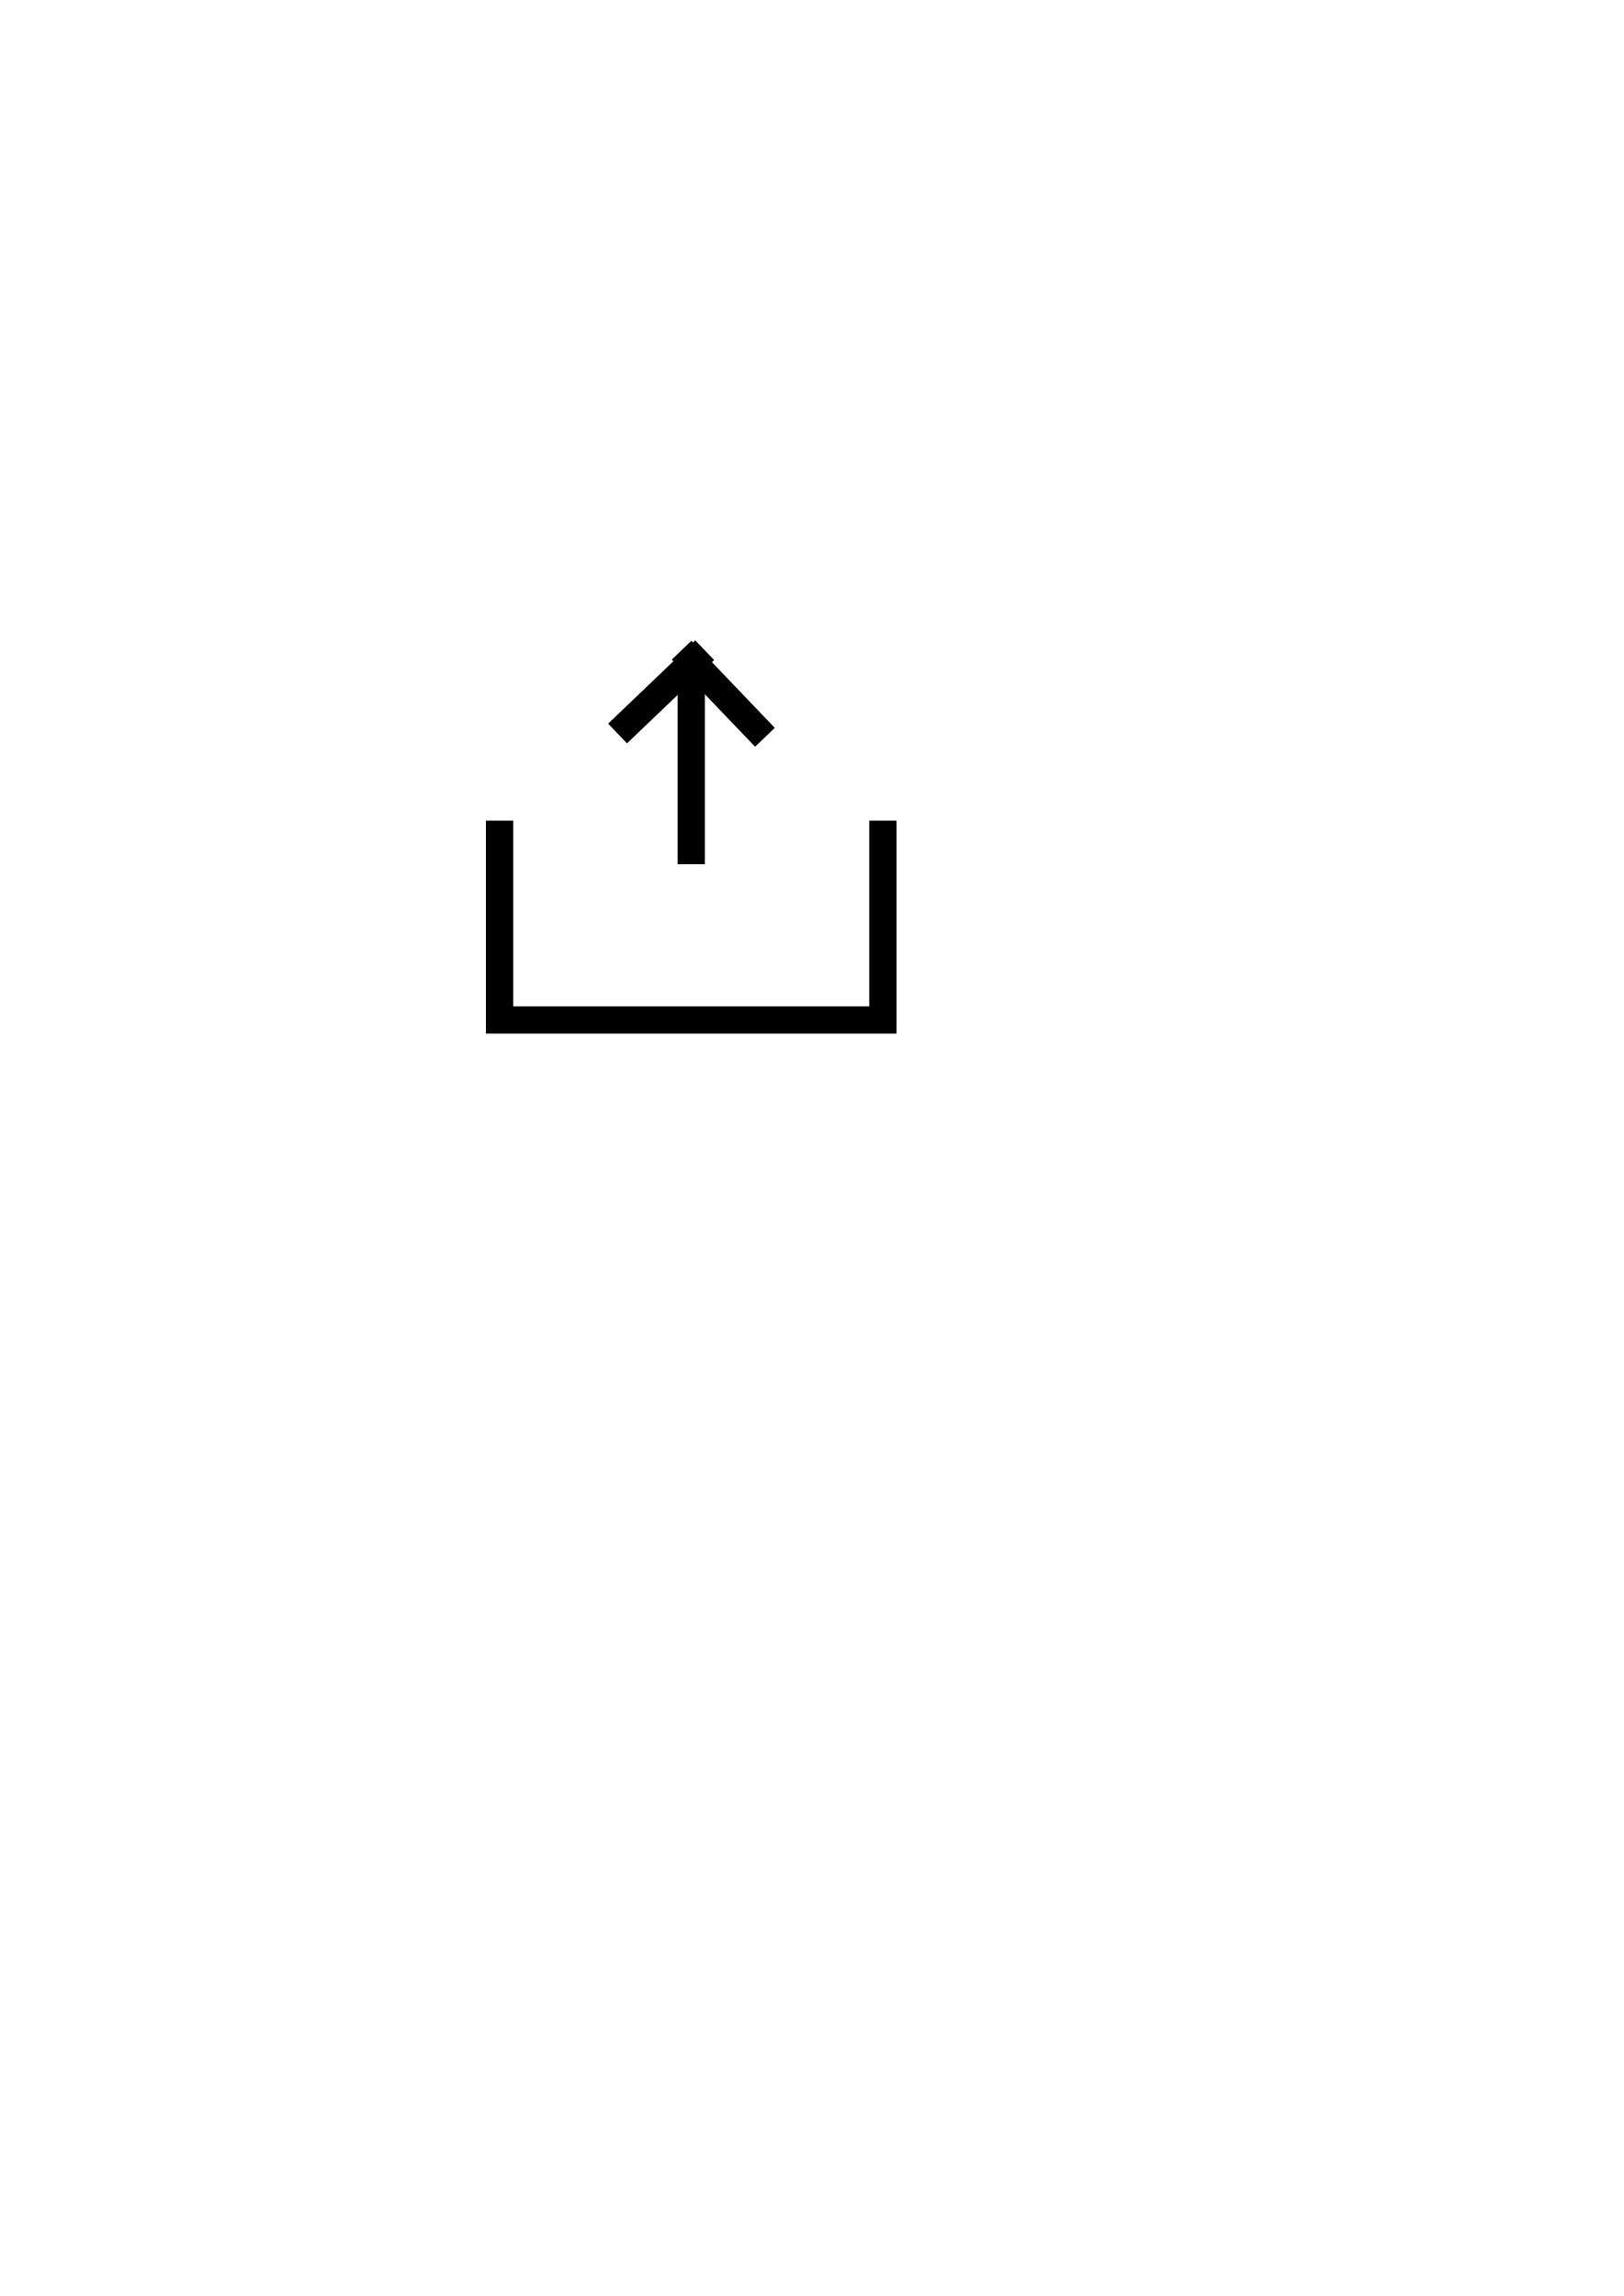
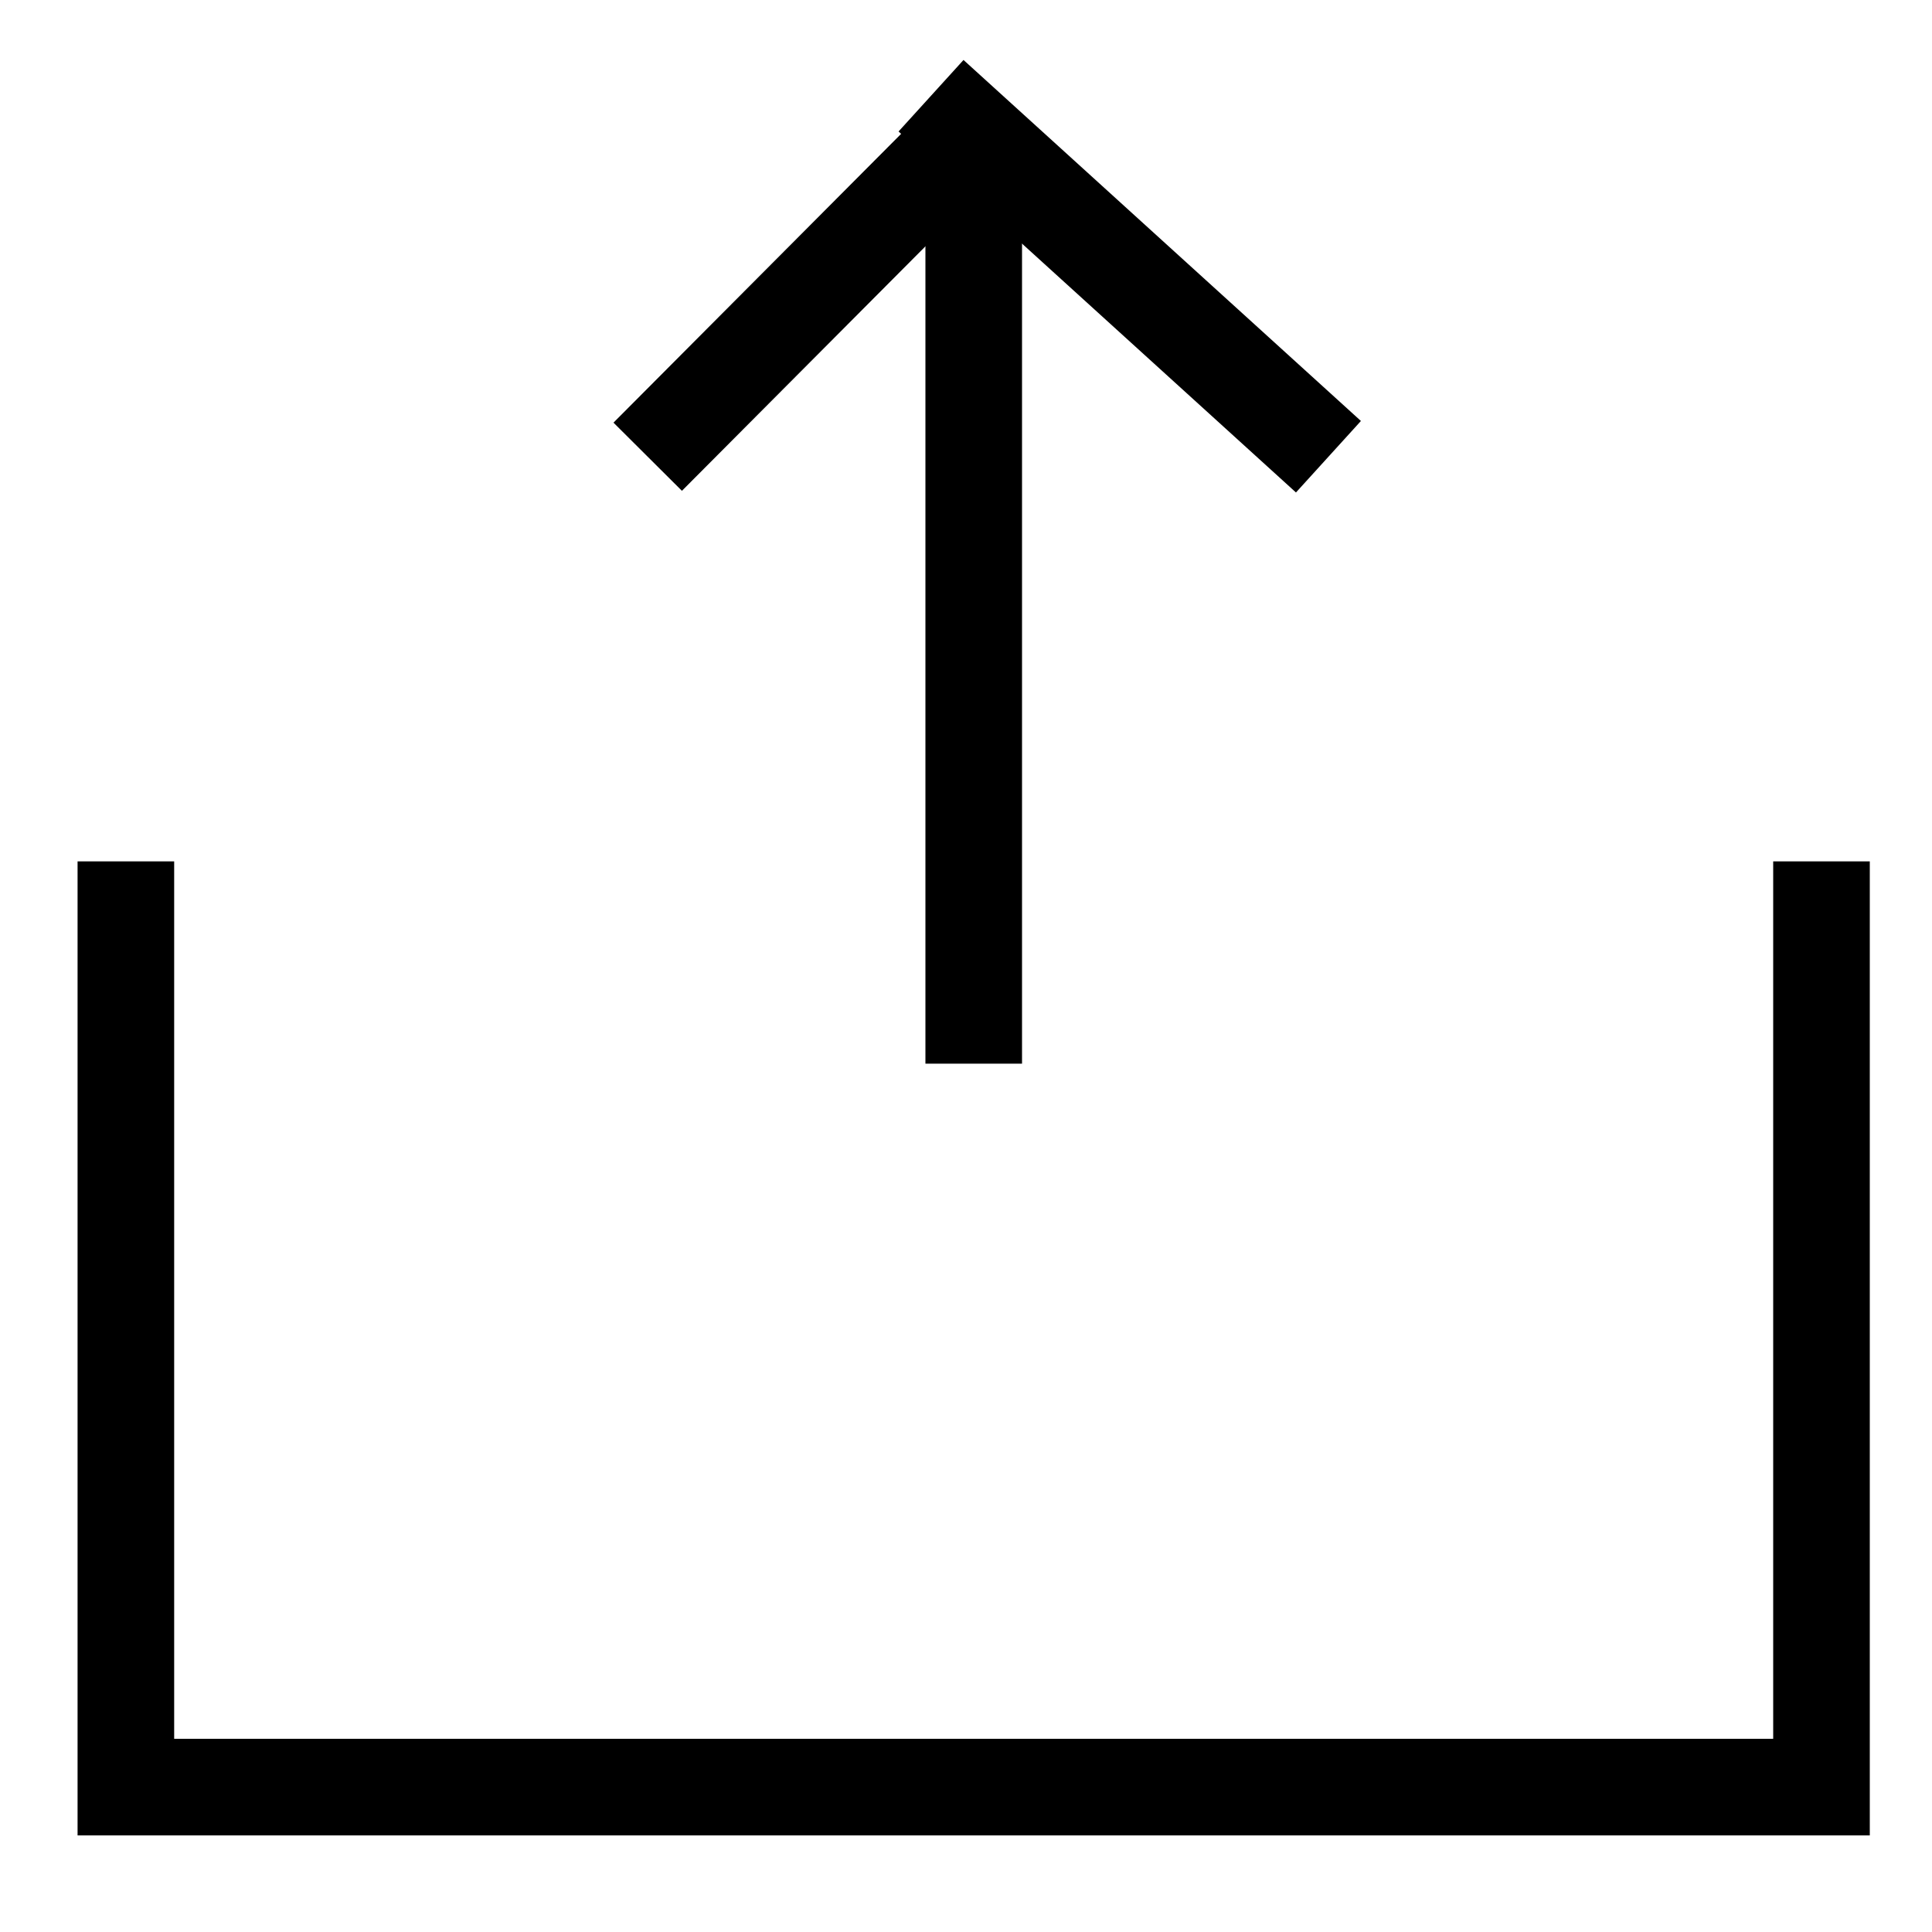
- <svg xmlns="http://www.w3.org/2000/svg" version="1.1" id="Layer_1" x="0px" y="0px" viewBox="0 0 595.28 841.89" style="enable-background:new 0 0 595.28 841.89;" xml:space="preserve">
+ <svg xmlns="http://www.w3.org/2000/svg" version="1.1" id="Layer_1" x="0px" y="0px" viewBox="0 0 200 200" style="enable-background:new 0 0 200 200;" xml:space="preserve">
  <style type="text/css">
	.st0{fill:none;stroke:#000000;stroke-width:10;stroke-miterlimit:10;}
</style>
-   <path class="st0" d="M168.83,274" />
-   <polyline class="st0" points="323.69,300.91 323.69,374 183.15,374 183.15,300.91 " />
-   <line class="st0" x1="253.42" y1="316.88" x2="253.42" y2="244.66" />
-   <line class="st0" x1="226.41" y1="268.96" x2="258.35" y2="238.41" />
-   <line class="st0" x1="280.44" y1="270.35" x2="249.88" y2="238.41" />
+   <path class="st0" d="M-4.85,53.89" />
+   <polyline class="st0" points="13.03,89.17 13.03,185 188.56,185 188.56,89.17 " />
+   <line class="st0" x1="100.8" y1="110.11" x2="100.8" y2="15.42" />
+   <path class="st0" d="M106.95,7.22" />
+   <line class="st0" x1="67.05" y1="47.28" x2="99.79" y2="14.41" />
+   <line class="st0" x1="137.52" y1="47.28" x2="96.38" y2="9.91" />
</svg>
